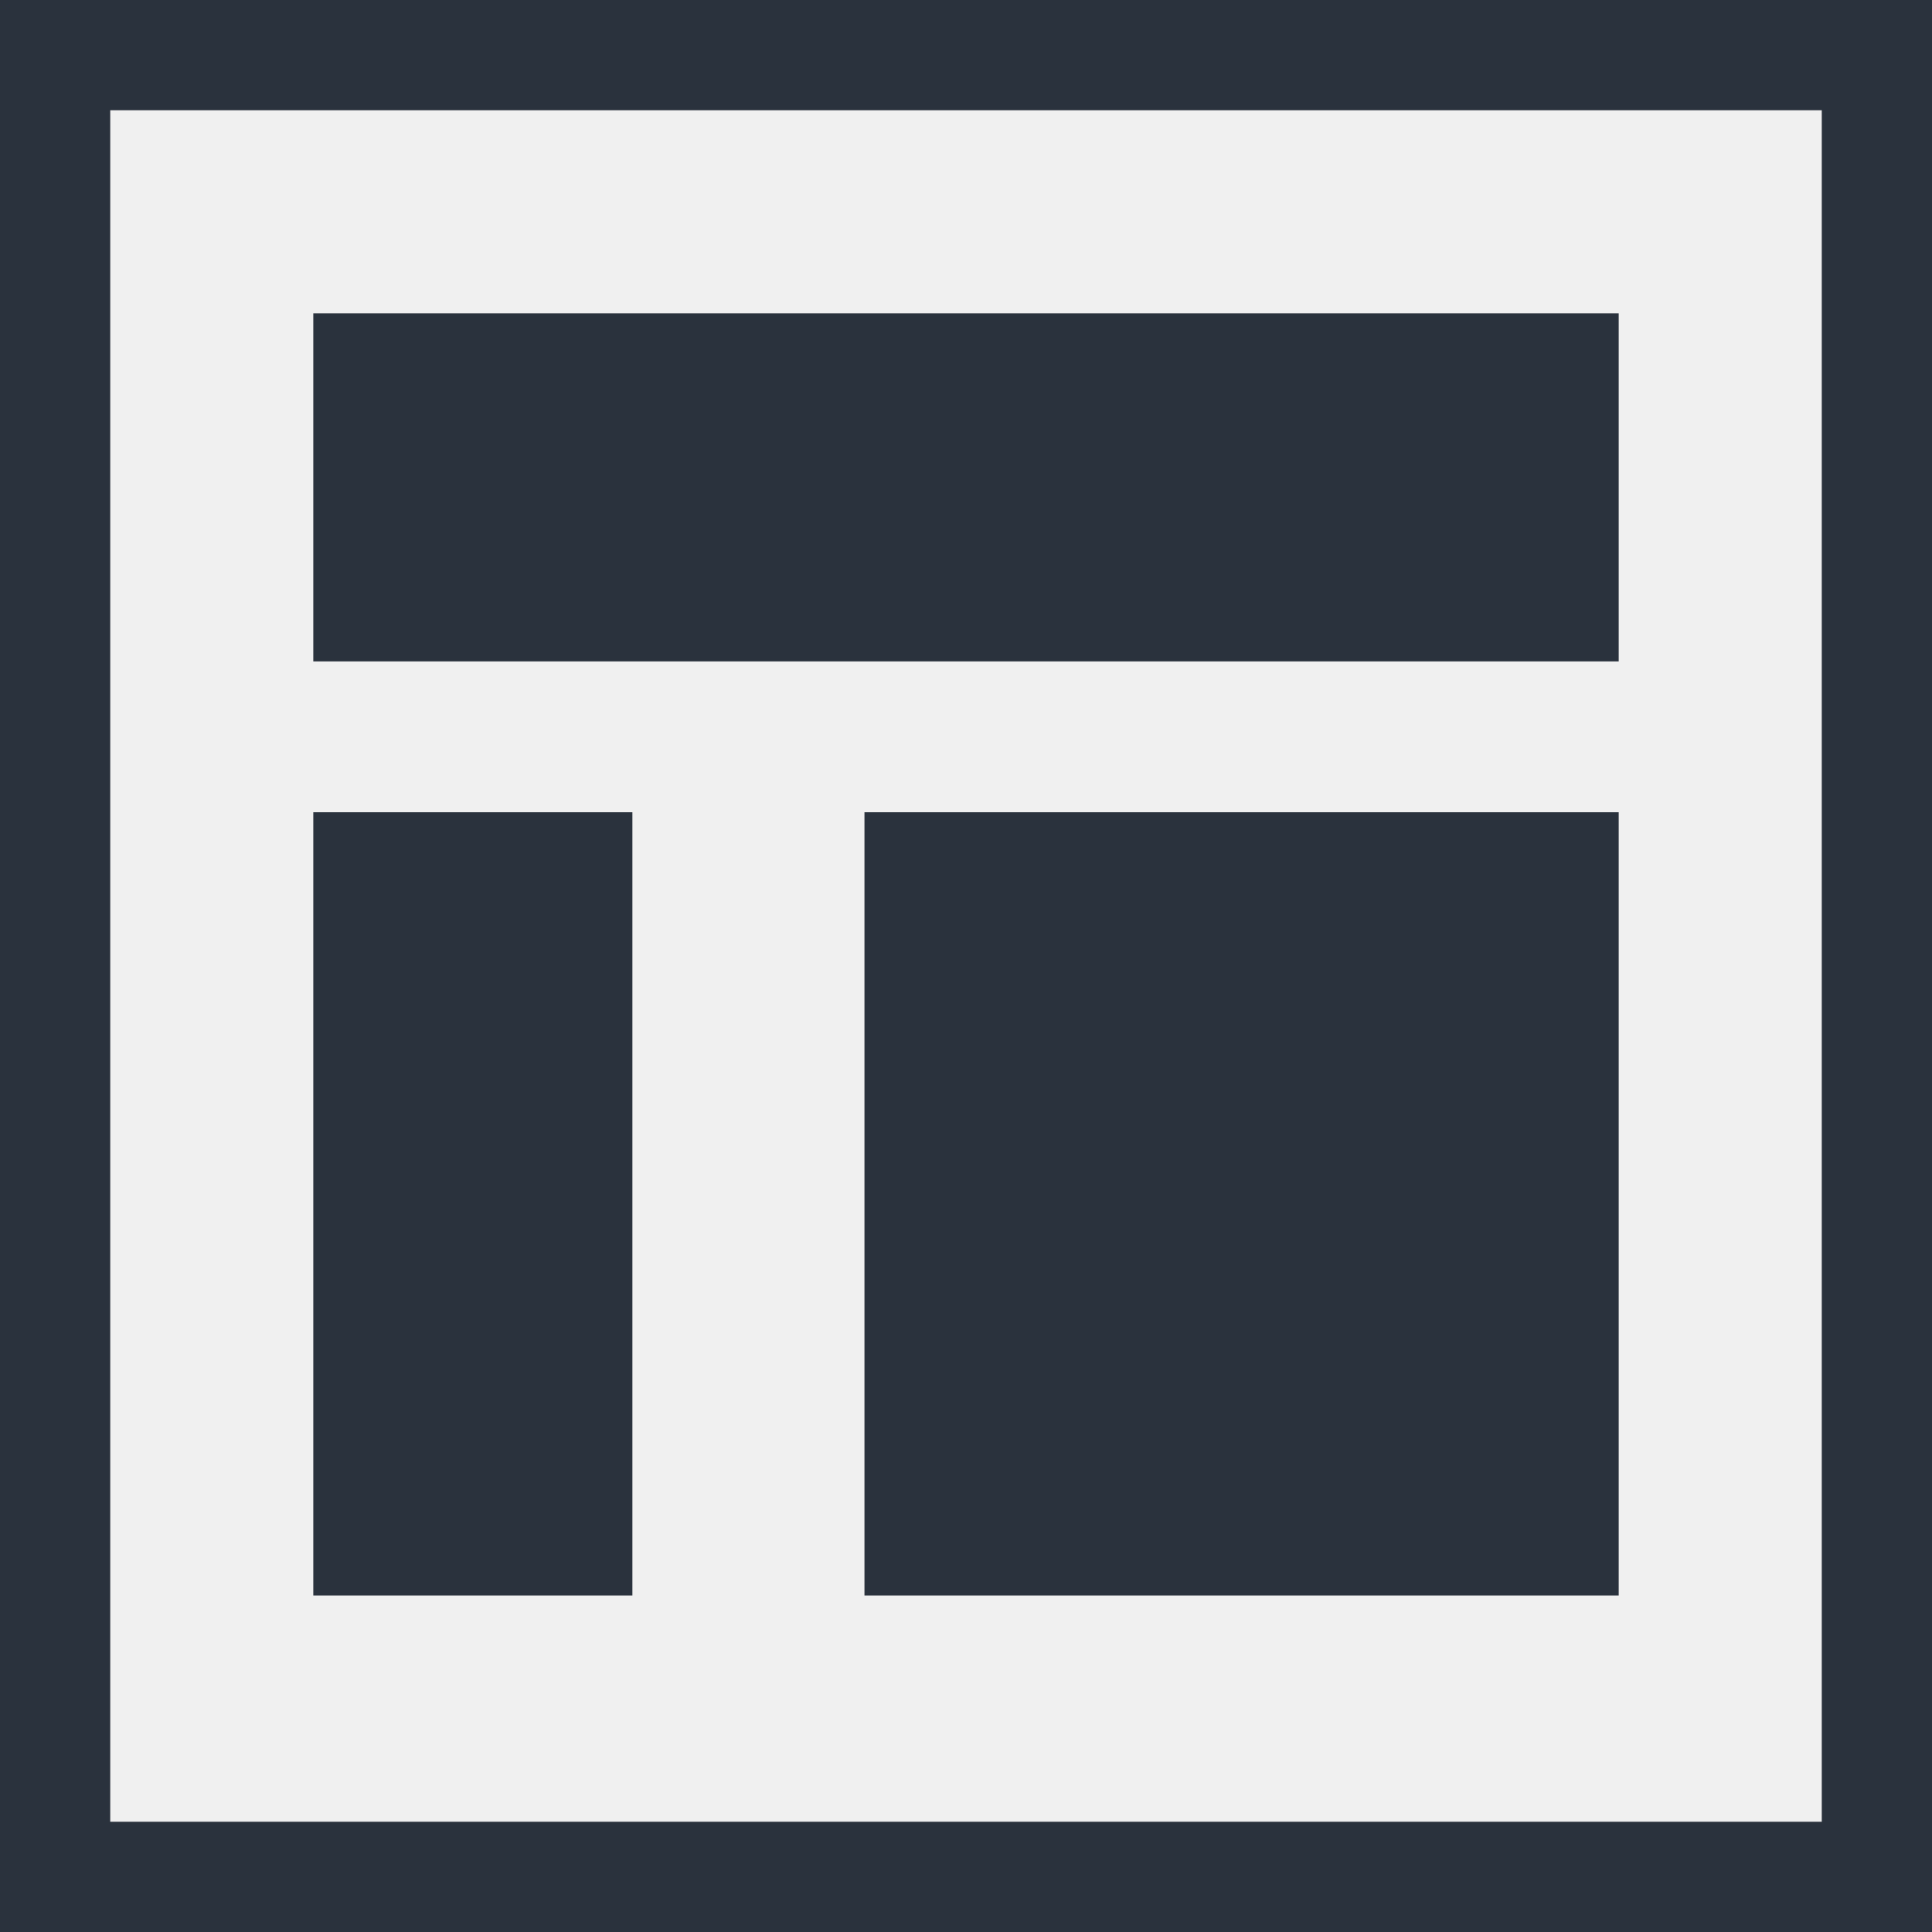
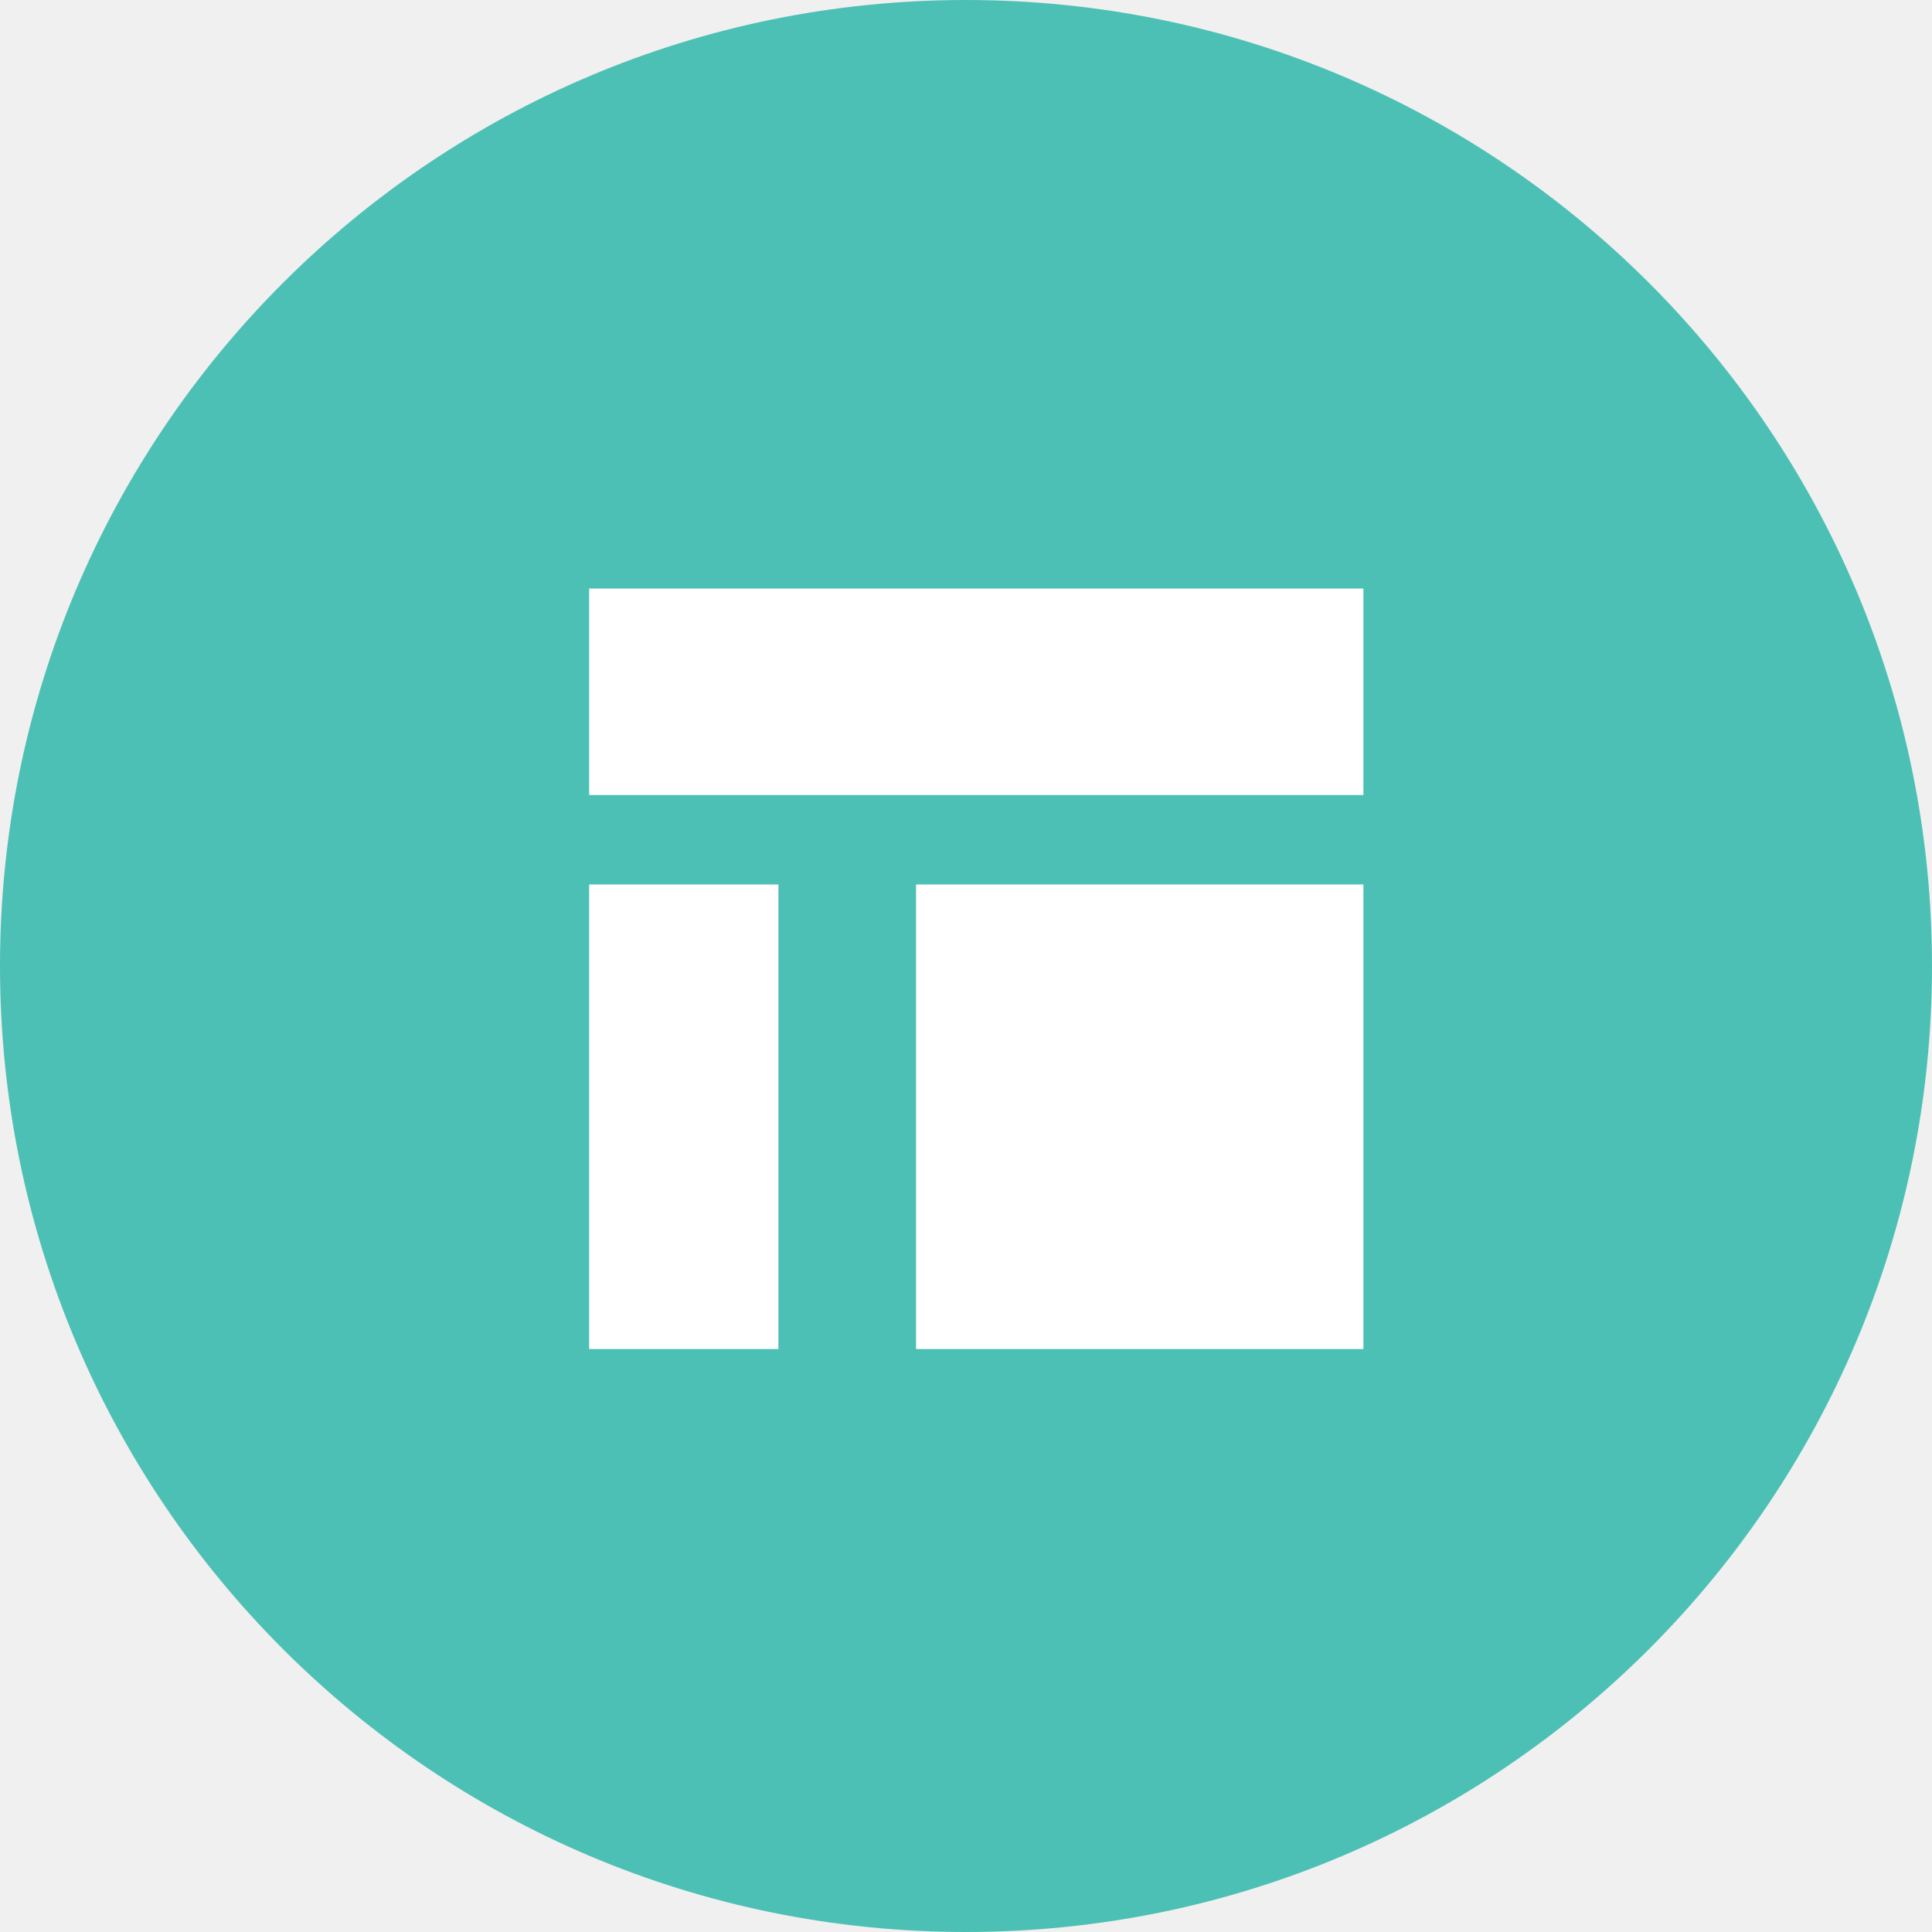
- <svg xmlns="http://www.w3.org/2000/svg" width="333" height="333" viewBox="0 0 333 333">
-   <g fill="none" fill-rule="evenodd">
-     <path stroke="#2A323D" stroke-width="19" d="M9.5 9.5h314v314H9.5z" />
-     <path fill="#2A323D" d="M54 54h225v60H54zM54 140h55v135H54zM149 140h130v135H149z" />
+ <svg xmlns="http://www.w3.org/2000/svg" width="94px" height="94px" viewBox="0 0 94 94" version="1.1">
+   <g id="Page-1" stroke="none" stroke-width="1" fill="none" fill-rule="evenodd">
+     <g id="Artboard" transform="translate(-159, -30)">
+       <g id="craft-position-fieldtype" transform="translate(159, 30)">
+         <circle id="background" fill="#4DC0B5" cx="47" cy="47" r="47" />
+         <path d="M28.665,28.636 L66.335,28.636 L66.335,38.681 L28.665,38.681 L28.665,28.636 Z M28.665,43.034 L37.873,43.034 L37.873,65.636 L28.665,65.636 L28.665,43.034 Z M44.57,43.034 L66.335,43.034 L66.335,65.636 L44.57,65.636 L44.57,43.034 Z" id="Shape" fill="#FFFFFF" fill-rule="nonzero" />
+       </g>
+     </g>
  </g>
</svg>
